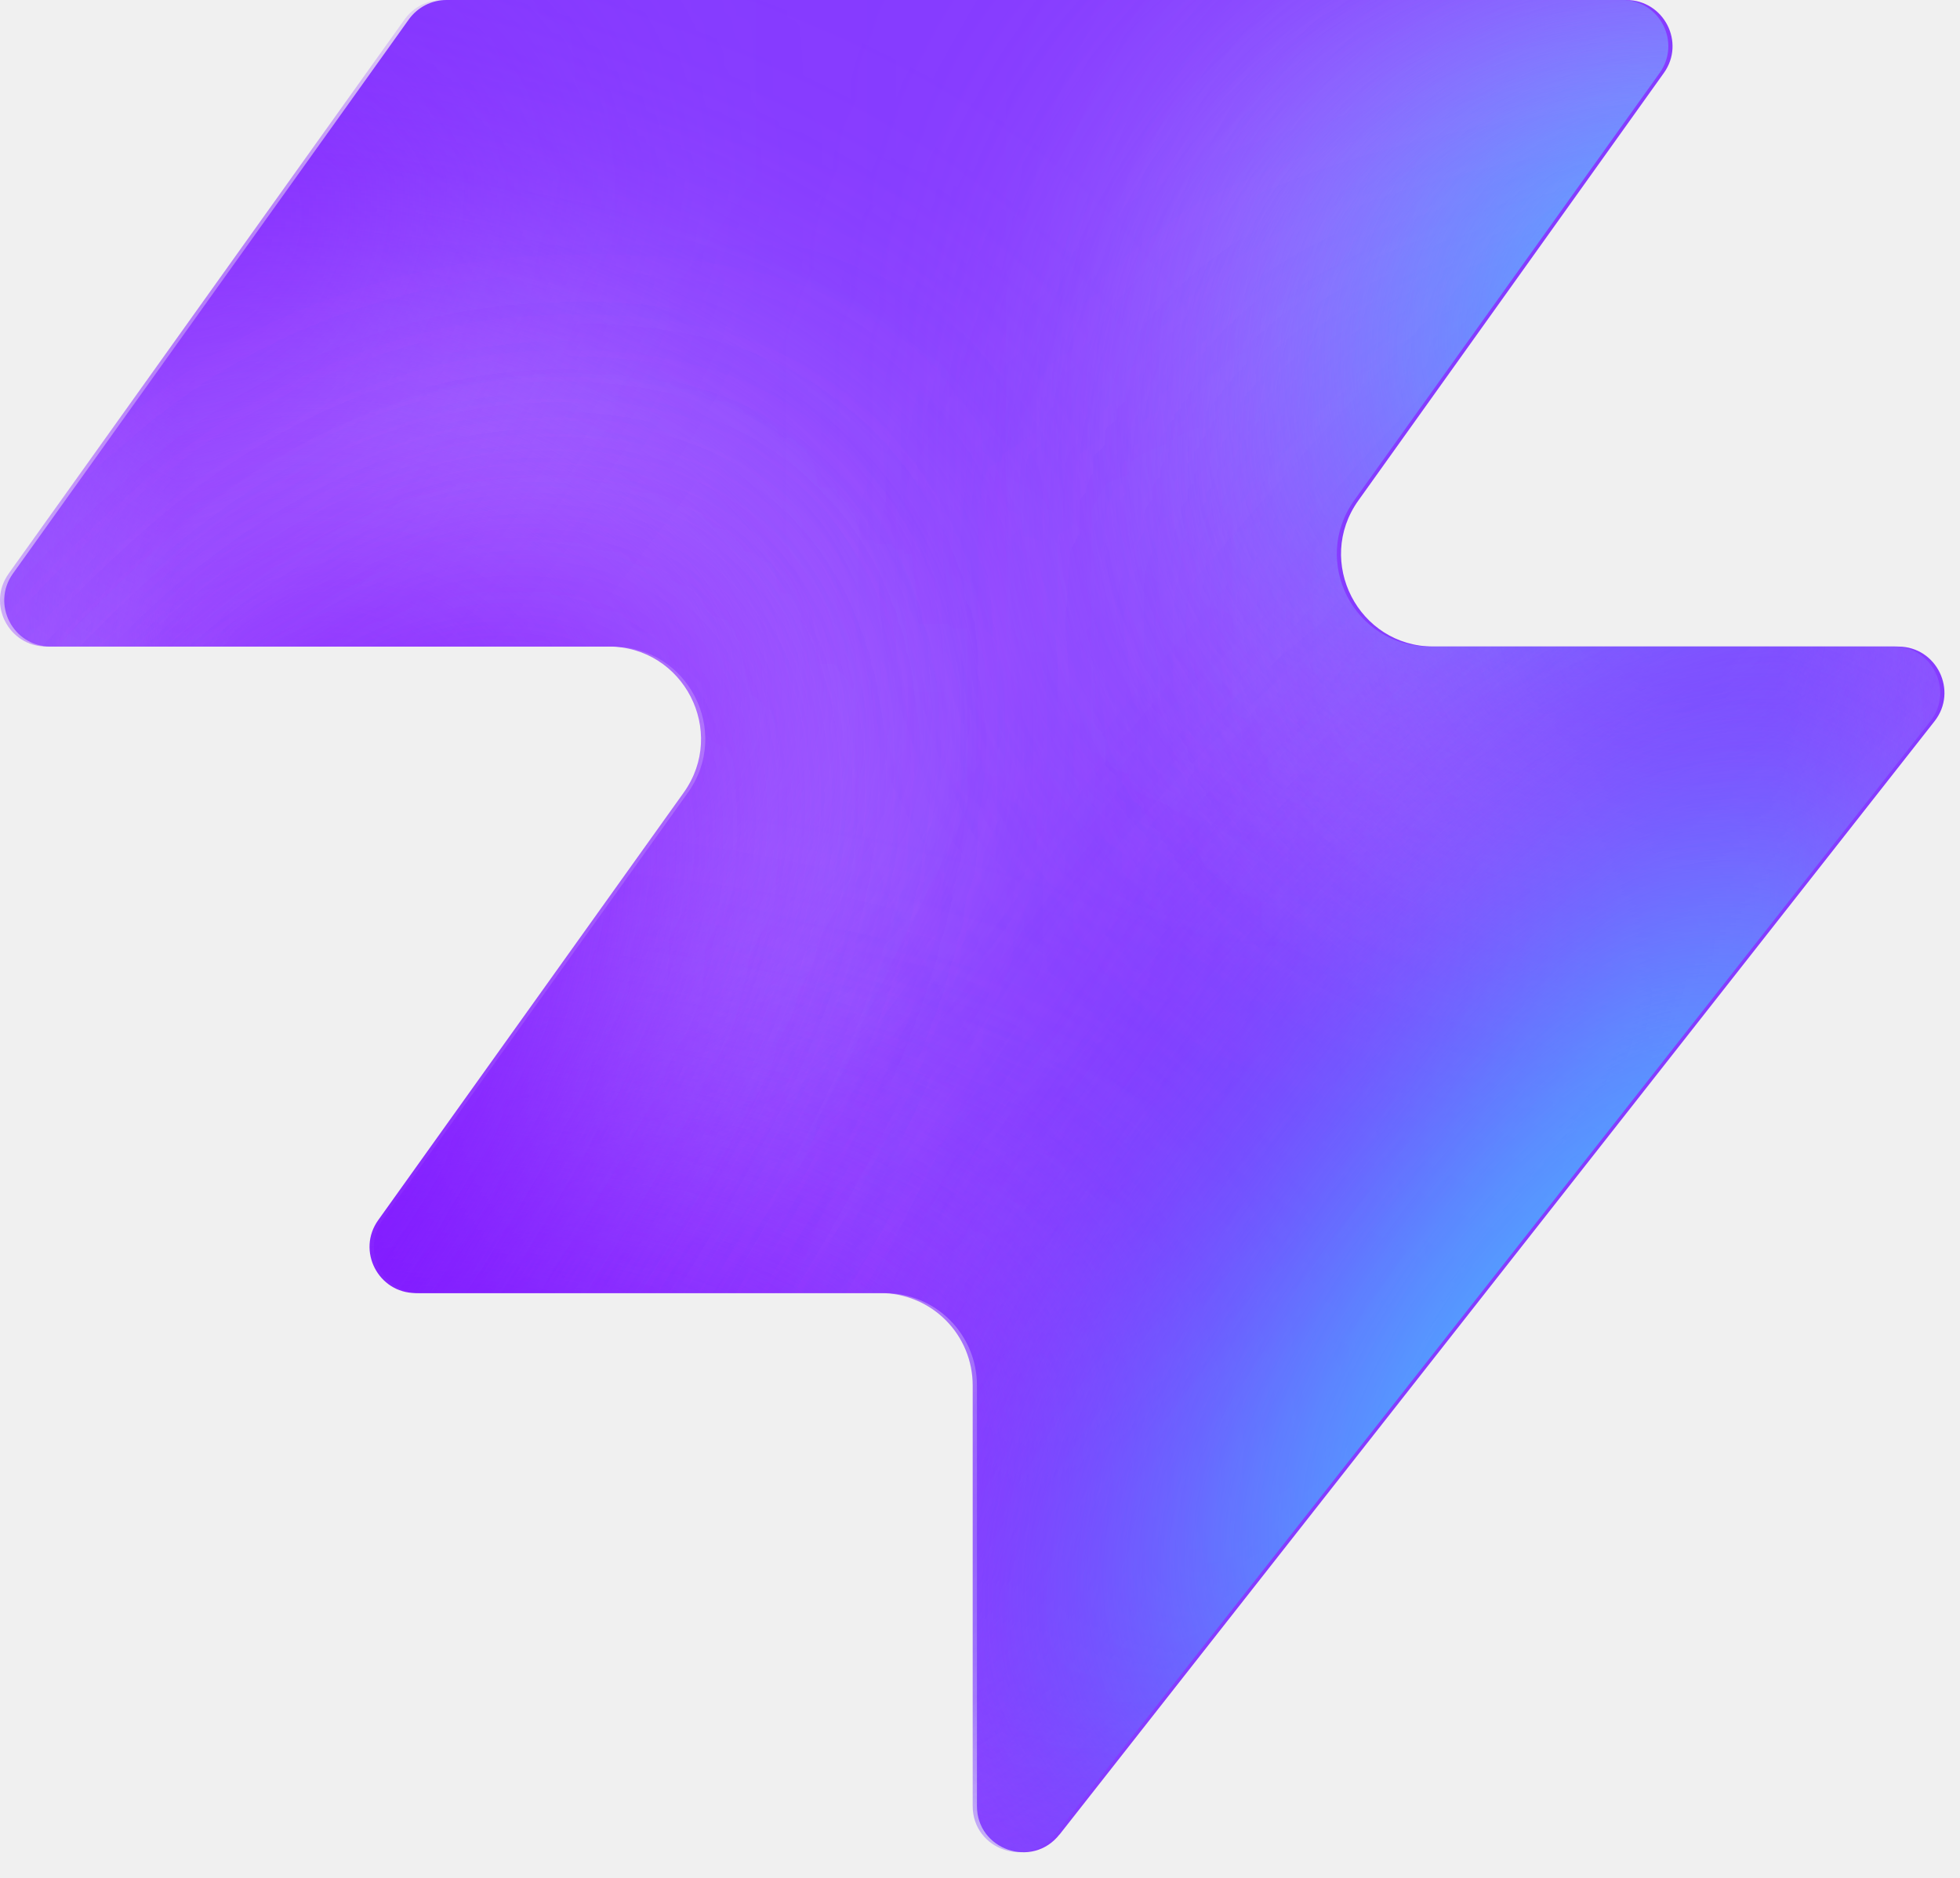
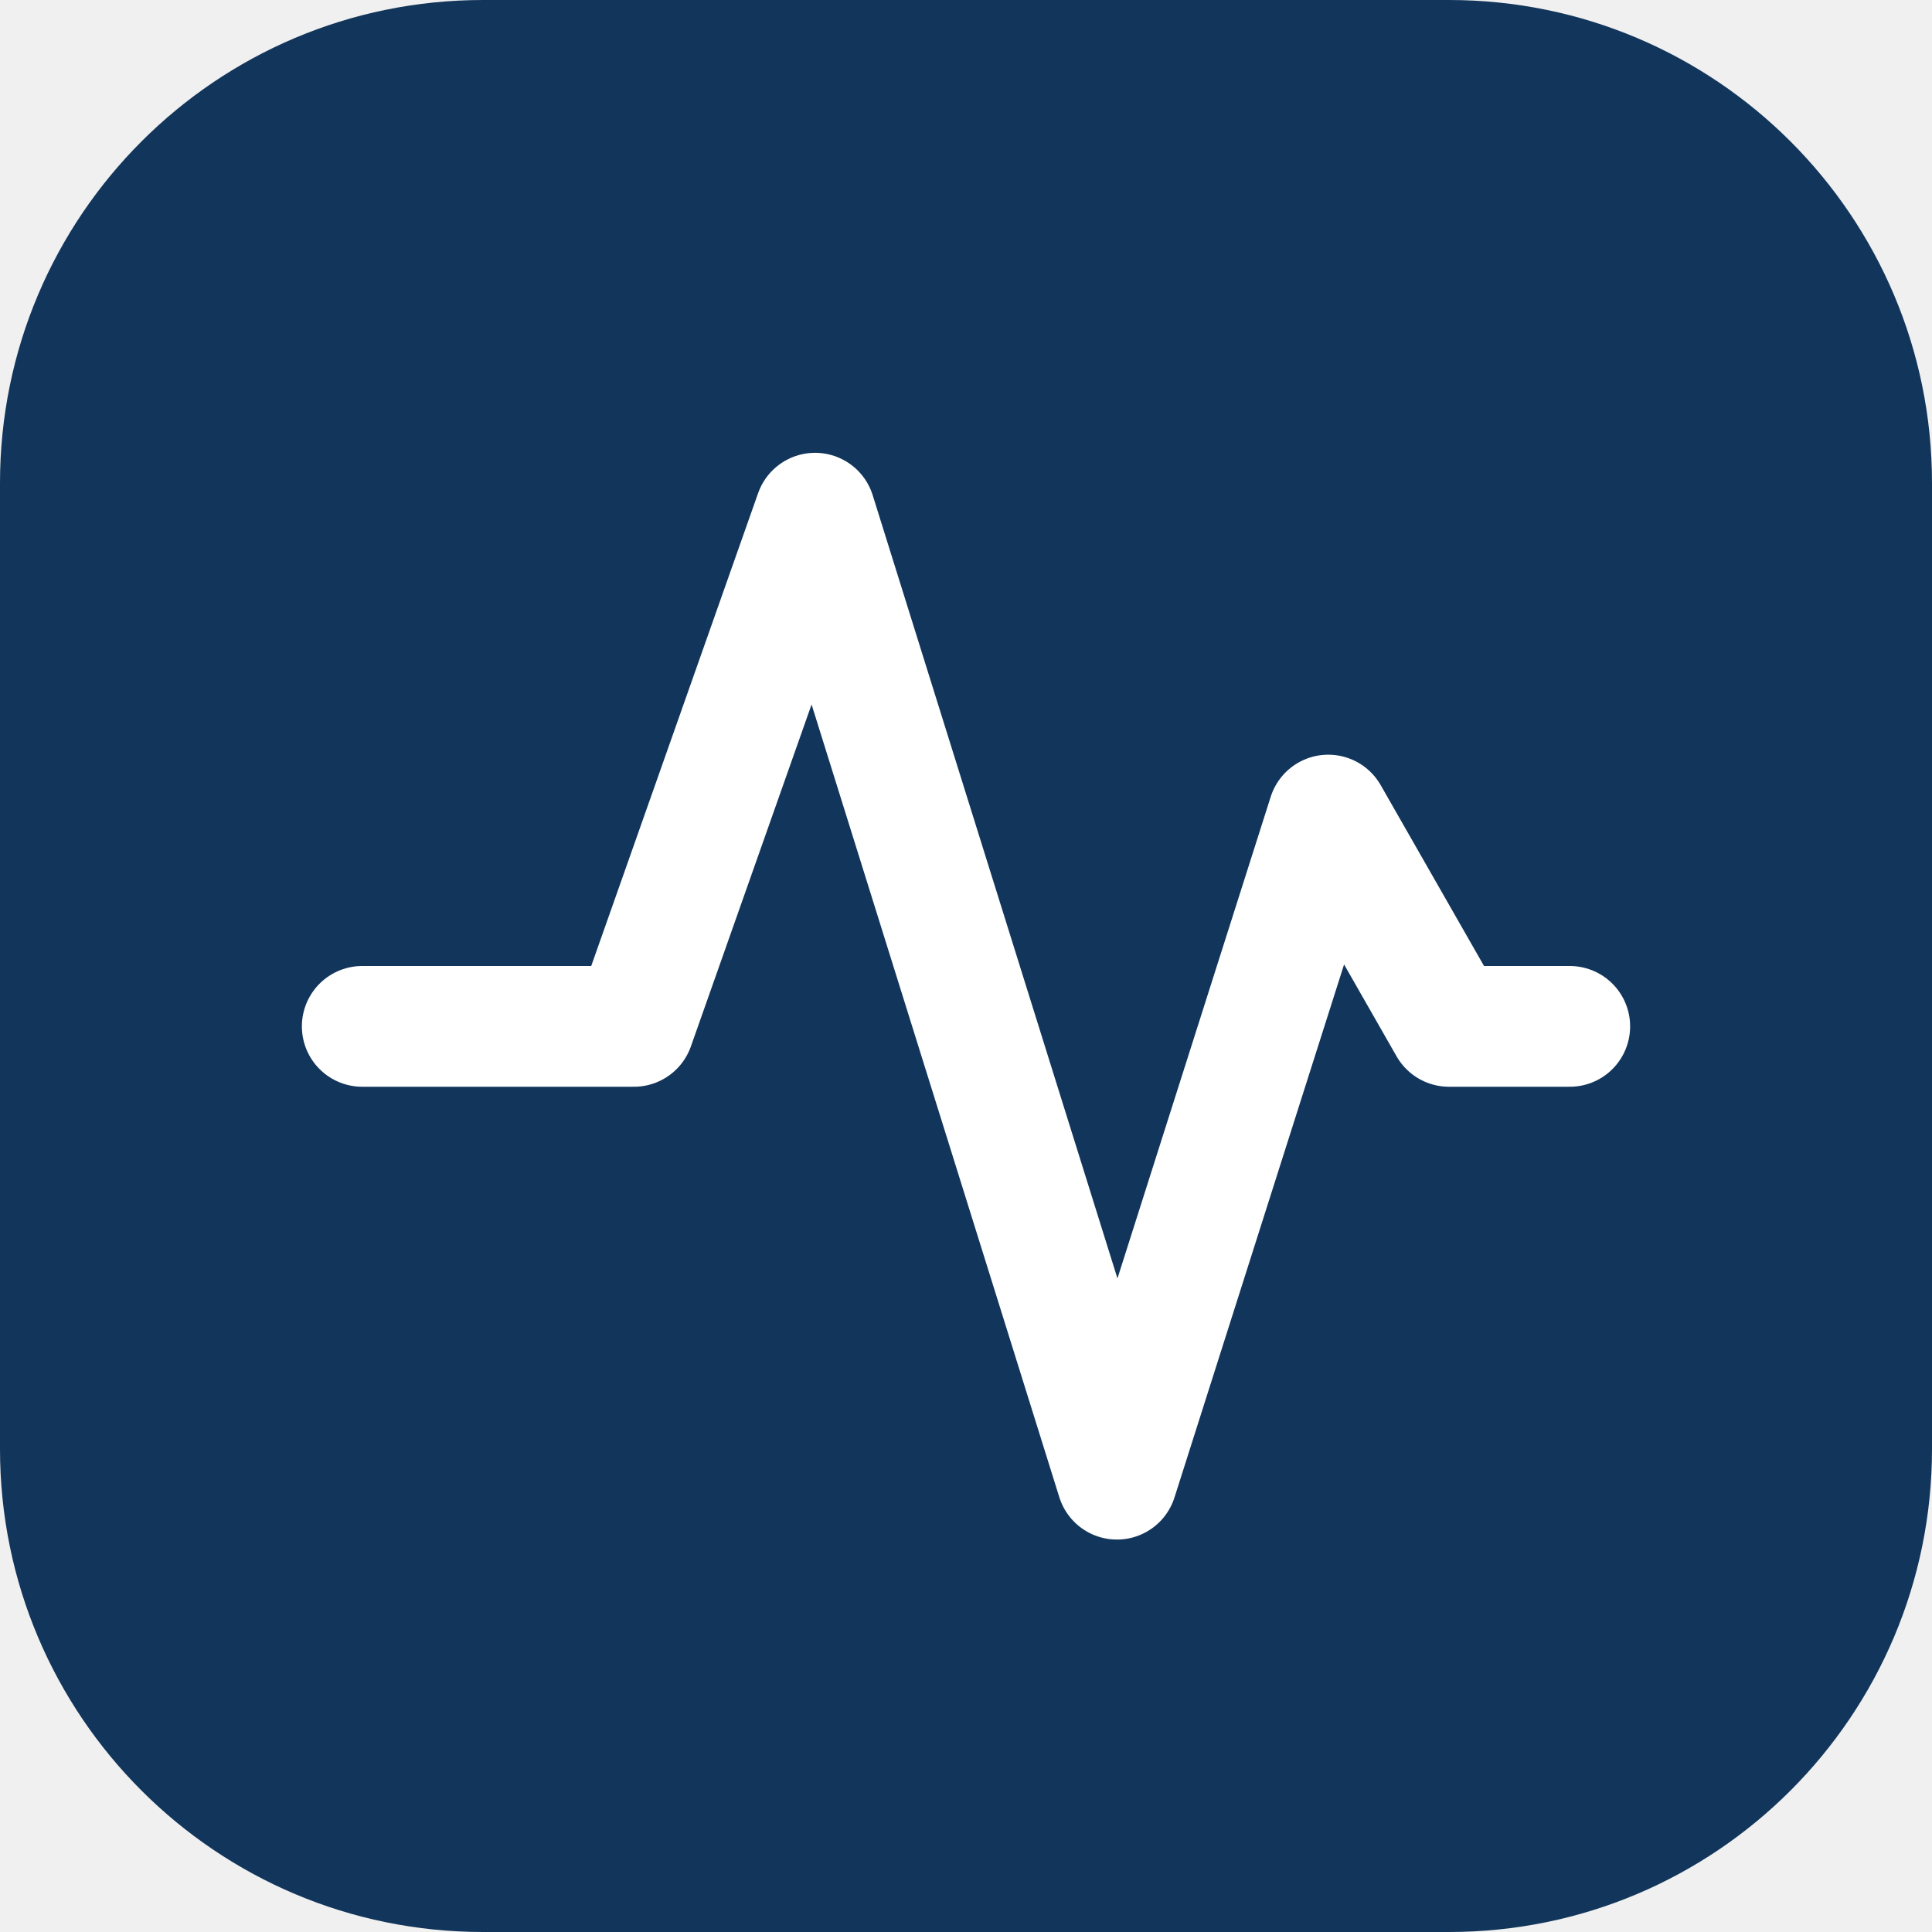
- <svg xmlns="http://www.w3.org/2000/svg" width="48" height="46" fill="none" viewBox="0 0 48 46">
-   <path fill="#863bff" d="M25.946 44.938c-.664.845-2.021.375-2.021-.698V33.937a2.26 2.26 0 0 0-2.262-2.262H10.287c-.92 0-1.456-1.04-.92-1.788l7.48-10.471c1.07-1.497 0-3.578-1.842-3.578H1.237c-.92 0-1.456-1.04-.92-1.788L10.013.474c.214-.297.556-.474.92-.474h28.894c.92 0 1.456 1.04.92 1.788l-7.48 10.471c-1.07 1.498 0 3.579 1.842 3.579h11.377c.943 0 1.473 1.088.89 1.83L25.947 44.94z" style="fill:#863bff;fill:color(display-p3 .525 .23 1);fill-opacity:1" />
-   <mask id="a" width="48" height="46" x="0" y="0" maskUnits="userSpaceOnUse" style="mask-type:alpha">
-     <path fill="#000" d="M25.842 44.938c-.664.844-2.021.375-2.021-.698V33.937a2.26 2.26 0 0 0-2.262-2.262H10.183c-.92 0-1.456-1.04-.92-1.788l7.48-10.471c1.07-1.498 0-3.579-1.842-3.579H1.133c-.92 0-1.456-1.04-.92-1.787L9.91.473c.214-.297.556-.474.92-.474h28.894c.92 0 1.456 1.04.92 1.788l-7.48 10.471c-1.07 1.498 0 3.578 1.842 3.578h11.377c.943 0 1.473 1.088.89 1.832L25.843 44.94z" style="fill:#000;fill-opacity:1" />
-   </mask>
-   <g mask="url(#a)">
-     <g filter="url(#b)">
-       <ellipse cx="5.508" cy="14.704" fill="#ede6ff" rx="5.508" ry="14.704" style="fill:#ede6ff;fill:color(display-p3 .927 .903 1);fill-opacity:1" transform="matrix(.00324 1 1 -.00324 -4.47 31.516)" />
-     </g>
-     <g filter="url(#c)">
-       <ellipse cx="10.399" cy="29.851" fill="#ede6ff" rx="10.399" ry="29.851" style="fill:#ede6ff;fill:color(display-p3 .927 .903 1);fill-opacity:1" transform="matrix(.00324 1 1 -.00324 -39.328 7.883)" />
-     </g>
-     <g filter="url(#d)">
-       <ellipse cx="5.508" cy="30.487" fill="#7e14ff" rx="5.508" ry="30.487" style="fill:#7e14ff;fill:color(display-p3 .492 .077 1);fill-opacity:1" transform="rotate(89.814 -25.913 -14.639)scale(1 -1)" />
-     </g>
-     <g filter="url(#e)">
-       <ellipse cx="5.508" cy="30.599" fill="#7e14ff" rx="5.508" ry="30.599" style="fill:#7e14ff;fill:color(display-p3 .492 .077 1);fill-opacity:1" transform="rotate(89.814 -32.644 -3.334)scale(1 -1)" />
-     </g>
-     <g filter="url(#f)">
-       <ellipse cx="5.508" cy="30.599" fill="#7e14ff" rx="5.508" ry="30.599" style="fill:#7e14ff;fill:color(display-p3 .492 .077 1);fill-opacity:1" transform="matrix(.00324 1 1 -.00324 -34.34 30.47)" />
-     </g>
-     <g filter="url(#g)">
-       <ellipse cx="14.072" cy="22.078" fill="#ede6ff" rx="14.072" ry="22.078" style="fill:#ede6ff;fill:color(display-p3 .927 .903 1);fill-opacity:1" transform="rotate(93.35 24.506 48.493)scale(-1 1)" />
-     </g>
-     <g filter="url(#h)">
-       <ellipse cx="3.47" cy="21.501" fill="#7e14ff" rx="3.47" ry="21.501" style="fill:#7e14ff;fill:color(display-p3 .492 .077 1);fill-opacity:1" transform="rotate(89.009 28.708 47.59)scale(-1 1)" />
-     </g>
-     <g filter="url(#i)">
-       <ellipse cx="3.47" cy="21.501" fill="#7e14ff" rx="3.47" ry="21.501" style="fill:#7e14ff;fill:color(display-p3 .492 .077 1);fill-opacity:1" transform="rotate(89.009 28.708 47.59)scale(-1 1)" />
-     </g>
-     <g filter="url(#j)">
-       <ellipse cx=".387" cy="8.972" fill="#7e14ff" rx="4.407" ry="29.108" style="fill:#7e14ff;fill:color(display-p3 .492 .077 1);fill-opacity:1" transform="rotate(39.51 .387 8.972)" />
-     </g>
-     <g filter="url(#k)">
-       <ellipse cx="47.523" cy="-6.092" fill="#7e14ff" rx="4.407" ry="29.108" style="fill:#7e14ff;fill:color(display-p3 .492 .077 1);fill-opacity:1" transform="rotate(37.892 47.523 -6.092)" />
-     </g>
-     <g filter="url(#l)">
-       <ellipse cx="41.412" cy="6.333" fill="#47bfff" rx="5.971" ry="9.665" style="fill:#47bfff;fill:color(display-p3 .28 .748 1);fill-opacity:1" transform="rotate(37.892 41.412 6.333)" />
-     </g>
-     <g filter="url(#m)">
-       <ellipse cx="-1.879" cy="38.332" fill="#7e14ff" rx="4.407" ry="29.108" style="fill:#7e14ff;fill:color(display-p3 .492 .077 1);fill-opacity:1" transform="rotate(37.892 -1.88 38.332)" />
-     </g>
-     <g filter="url(#n)">
-       <ellipse cx="-1.879" cy="38.332" fill="#7e14ff" rx="4.407" ry="29.108" style="fill:#7e14ff;fill:color(display-p3 .492 .077 1);fill-opacity:1" transform="rotate(37.892 -1.88 38.332)" />
-     </g>
-     <g filter="url(#o)">
-       <ellipse cx="35.651" cy="29.907" fill="#7e14ff" rx="4.407" ry="29.108" style="fill:#7e14ff;fill:color(display-p3 .492 .077 1);fill-opacity:1" transform="rotate(37.892 35.651 29.907)" />
-     </g>
-     <g filter="url(#p)">
-       <ellipse cx="38.418" cy="32.4" fill="#47bfff" rx="5.971" ry="15.297" style="fill:#47bfff;fill:color(display-p3 .28 .748 1);fill-opacity:1" transform="rotate(37.892 38.418 32.4)" />
-     </g>
-   </g>
-   <defs>
-     <filter id="b" width="60.045" height="41.654" x="-19.77" y="16.149" color-interpolation-filters="sRGB" filterUnits="userSpaceOnUse">
-       <feFlood flood-opacity="0" result="BackgroundImageFix" />
-       <feBlend in="SourceGraphic" in2="BackgroundImageFix" result="shape" />
-       <feGaussianBlur result="effect1_foregroundBlur_2002_17158" stdDeviation="7.659" />
-     </filter>
-     <filter id="c" width="90.34" height="51.437" x="-54.613" y="-7.533" color-interpolation-filters="sRGB" filterUnits="userSpaceOnUse">
-       <feFlood flood-opacity="0" result="BackgroundImageFix" />
-       <feBlend in="SourceGraphic" in2="BackgroundImageFix" result="shape" />
-       <feGaussianBlur result="effect1_foregroundBlur_2002_17158" stdDeviation="7.659" />
-     </filter>
-     <filter id="d" width="79.355" height="29.4" x="-49.64" y="2.03" color-interpolation-filters="sRGB" filterUnits="userSpaceOnUse">
-       <feFlood flood-opacity="0" result="BackgroundImageFix" />
-       <feBlend in="SourceGraphic" in2="BackgroundImageFix" result="shape" />
-       <feGaussianBlur result="effect1_foregroundBlur_2002_17158" stdDeviation="4.596" />
-     </filter>
-     <filter id="e" width="79.579" height="29.4" x="-45.045" y="20.029" color-interpolation-filters="sRGB" filterUnits="userSpaceOnUse">
-       <feFlood flood-opacity="0" result="BackgroundImageFix" />
-       <feBlend in="SourceGraphic" in2="BackgroundImageFix" result="shape" />
-       <feGaussianBlur result="effect1_foregroundBlur_2002_17158" stdDeviation="4.596" />
-     </filter>
-     <filter id="f" width="79.579" height="29.4" x="-43.513" y="21.178" color-interpolation-filters="sRGB" filterUnits="userSpaceOnUse">
-       <feFlood flood-opacity="0" result="BackgroundImageFix" />
-       <feBlend in="SourceGraphic" in2="BackgroundImageFix" result="shape" />
-       <feGaussianBlur result="effect1_foregroundBlur_2002_17158" stdDeviation="4.596" />
-     </filter>
-     <filter id="g" width="74.749" height="58.852" x="15.756" y="-17.901" color-interpolation-filters="sRGB" filterUnits="userSpaceOnUse">
-       <feFlood flood-opacity="0" result="BackgroundImageFix" />
-       <feBlend in="SourceGraphic" in2="BackgroundImageFix" result="shape" />
-       <feGaussianBlur result="effect1_foregroundBlur_2002_17158" stdDeviation="7.659" />
-     </filter>
-     <filter id="h" width="61.377" height="25.362" x="23.548" y="2.284" color-interpolation-filters="sRGB" filterUnits="userSpaceOnUse">
-       <feFlood flood-opacity="0" result="BackgroundImageFix" />
-       <feBlend in="SourceGraphic" in2="BackgroundImageFix" result="shape" />
-       <feGaussianBlur result="effect1_foregroundBlur_2002_17158" stdDeviation="4.596" />
-     </filter>
-     <filter id="i" width="61.377" height="25.362" x="23.548" y="2.284" color-interpolation-filters="sRGB" filterUnits="userSpaceOnUse">
-       <feFlood flood-opacity="0" result="BackgroundImageFix" />
-       <feBlend in="SourceGraphic" in2="BackgroundImageFix" result="shape" />
-       <feGaussianBlur result="effect1_foregroundBlur_2002_17158" stdDeviation="4.596" />
-     </filter>
-     <filter id="j" width="56.045" height="63.649" x="-27.636" y="-22.853" color-interpolation-filters="sRGB" filterUnits="userSpaceOnUse">
-       <feFlood flood-opacity="0" result="BackgroundImageFix" />
-       <feBlend in="SourceGraphic" in2="BackgroundImageFix" result="shape" />
-       <feGaussianBlur result="effect1_foregroundBlur_2002_17158" stdDeviation="4.596" />
-     </filter>
-     <filter id="k" width="54.814" height="64.646" x="20.116" y="-38.415" color-interpolation-filters="sRGB" filterUnits="userSpaceOnUse">
-       <feFlood flood-opacity="0" result="BackgroundImageFix" />
-       <feBlend in="SourceGraphic" in2="BackgroundImageFix" result="shape" />
-       <feGaussianBlur result="effect1_foregroundBlur_2002_17158" stdDeviation="4.596" />
-     </filter>
-     <filter id="l" width="33.541" height="35.313" x="24.641" y="-11.323" color-interpolation-filters="sRGB" filterUnits="userSpaceOnUse">
-       <feFlood flood-opacity="0" result="BackgroundImageFix" />
-       <feBlend in="SourceGraphic" in2="BackgroundImageFix" result="shape" />
-       <feGaussianBlur result="effect1_foregroundBlur_2002_17158" stdDeviation="4.596" />
-     </filter>
-     <filter id="m" width="54.814" height="64.646" x="-29.286" y="6.009" color-interpolation-filters="sRGB" filterUnits="userSpaceOnUse">
-       <feFlood flood-opacity="0" result="BackgroundImageFix" />
-       <feBlend in="SourceGraphic" in2="BackgroundImageFix" result="shape" />
-       <feGaussianBlur result="effect1_foregroundBlur_2002_17158" stdDeviation="4.596" />
-     </filter>
-     <filter id="n" width="54.814" height="64.646" x="-29.286" y="6.009" color-interpolation-filters="sRGB" filterUnits="userSpaceOnUse">
-       <feFlood flood-opacity="0" result="BackgroundImageFix" />
-       <feBlend in="SourceGraphic" in2="BackgroundImageFix" result="shape" />
-       <feGaussianBlur result="effect1_foregroundBlur_2002_17158" stdDeviation="4.596" />
-     </filter>
-     <filter id="o" width="54.814" height="64.646" x="8.244" y="-2.416" color-interpolation-filters="sRGB" filterUnits="userSpaceOnUse">
-       <feFlood flood-opacity="0" result="BackgroundImageFix" />
-       <feBlend in="SourceGraphic" in2="BackgroundImageFix" result="shape" />
-       <feGaussianBlur result="effect1_foregroundBlur_2002_17158" stdDeviation="4.596" />
-     </filter>
-     <filter id="p" width="39.409" height="43.623" x="18.713" y="10.588" color-interpolation-filters="sRGB" filterUnits="userSpaceOnUse">
-       <feFlood flood-opacity="0" result="BackgroundImageFix" />
-       <feBlend in="SourceGraphic" in2="BackgroundImageFix" result="shape" />
-       <feGaussianBlur result="effect1_foregroundBlur_2002_17158" stdDeviation="4.596" />
-     </filter>
-   </defs>
+ <svg xmlns="http://www.w3.org/2000/svg" viewBox="0 0 64 64">
+   <rect width="64" height="64" rx="16" fill="#12355B" />
+   <path d="M12 34h9l6-17 10 32 7-22 4 7h4" fill="none" stroke="#fff" stroke-width="4" stroke-linecap="round" stroke-linejoin="round" />
</svg>
